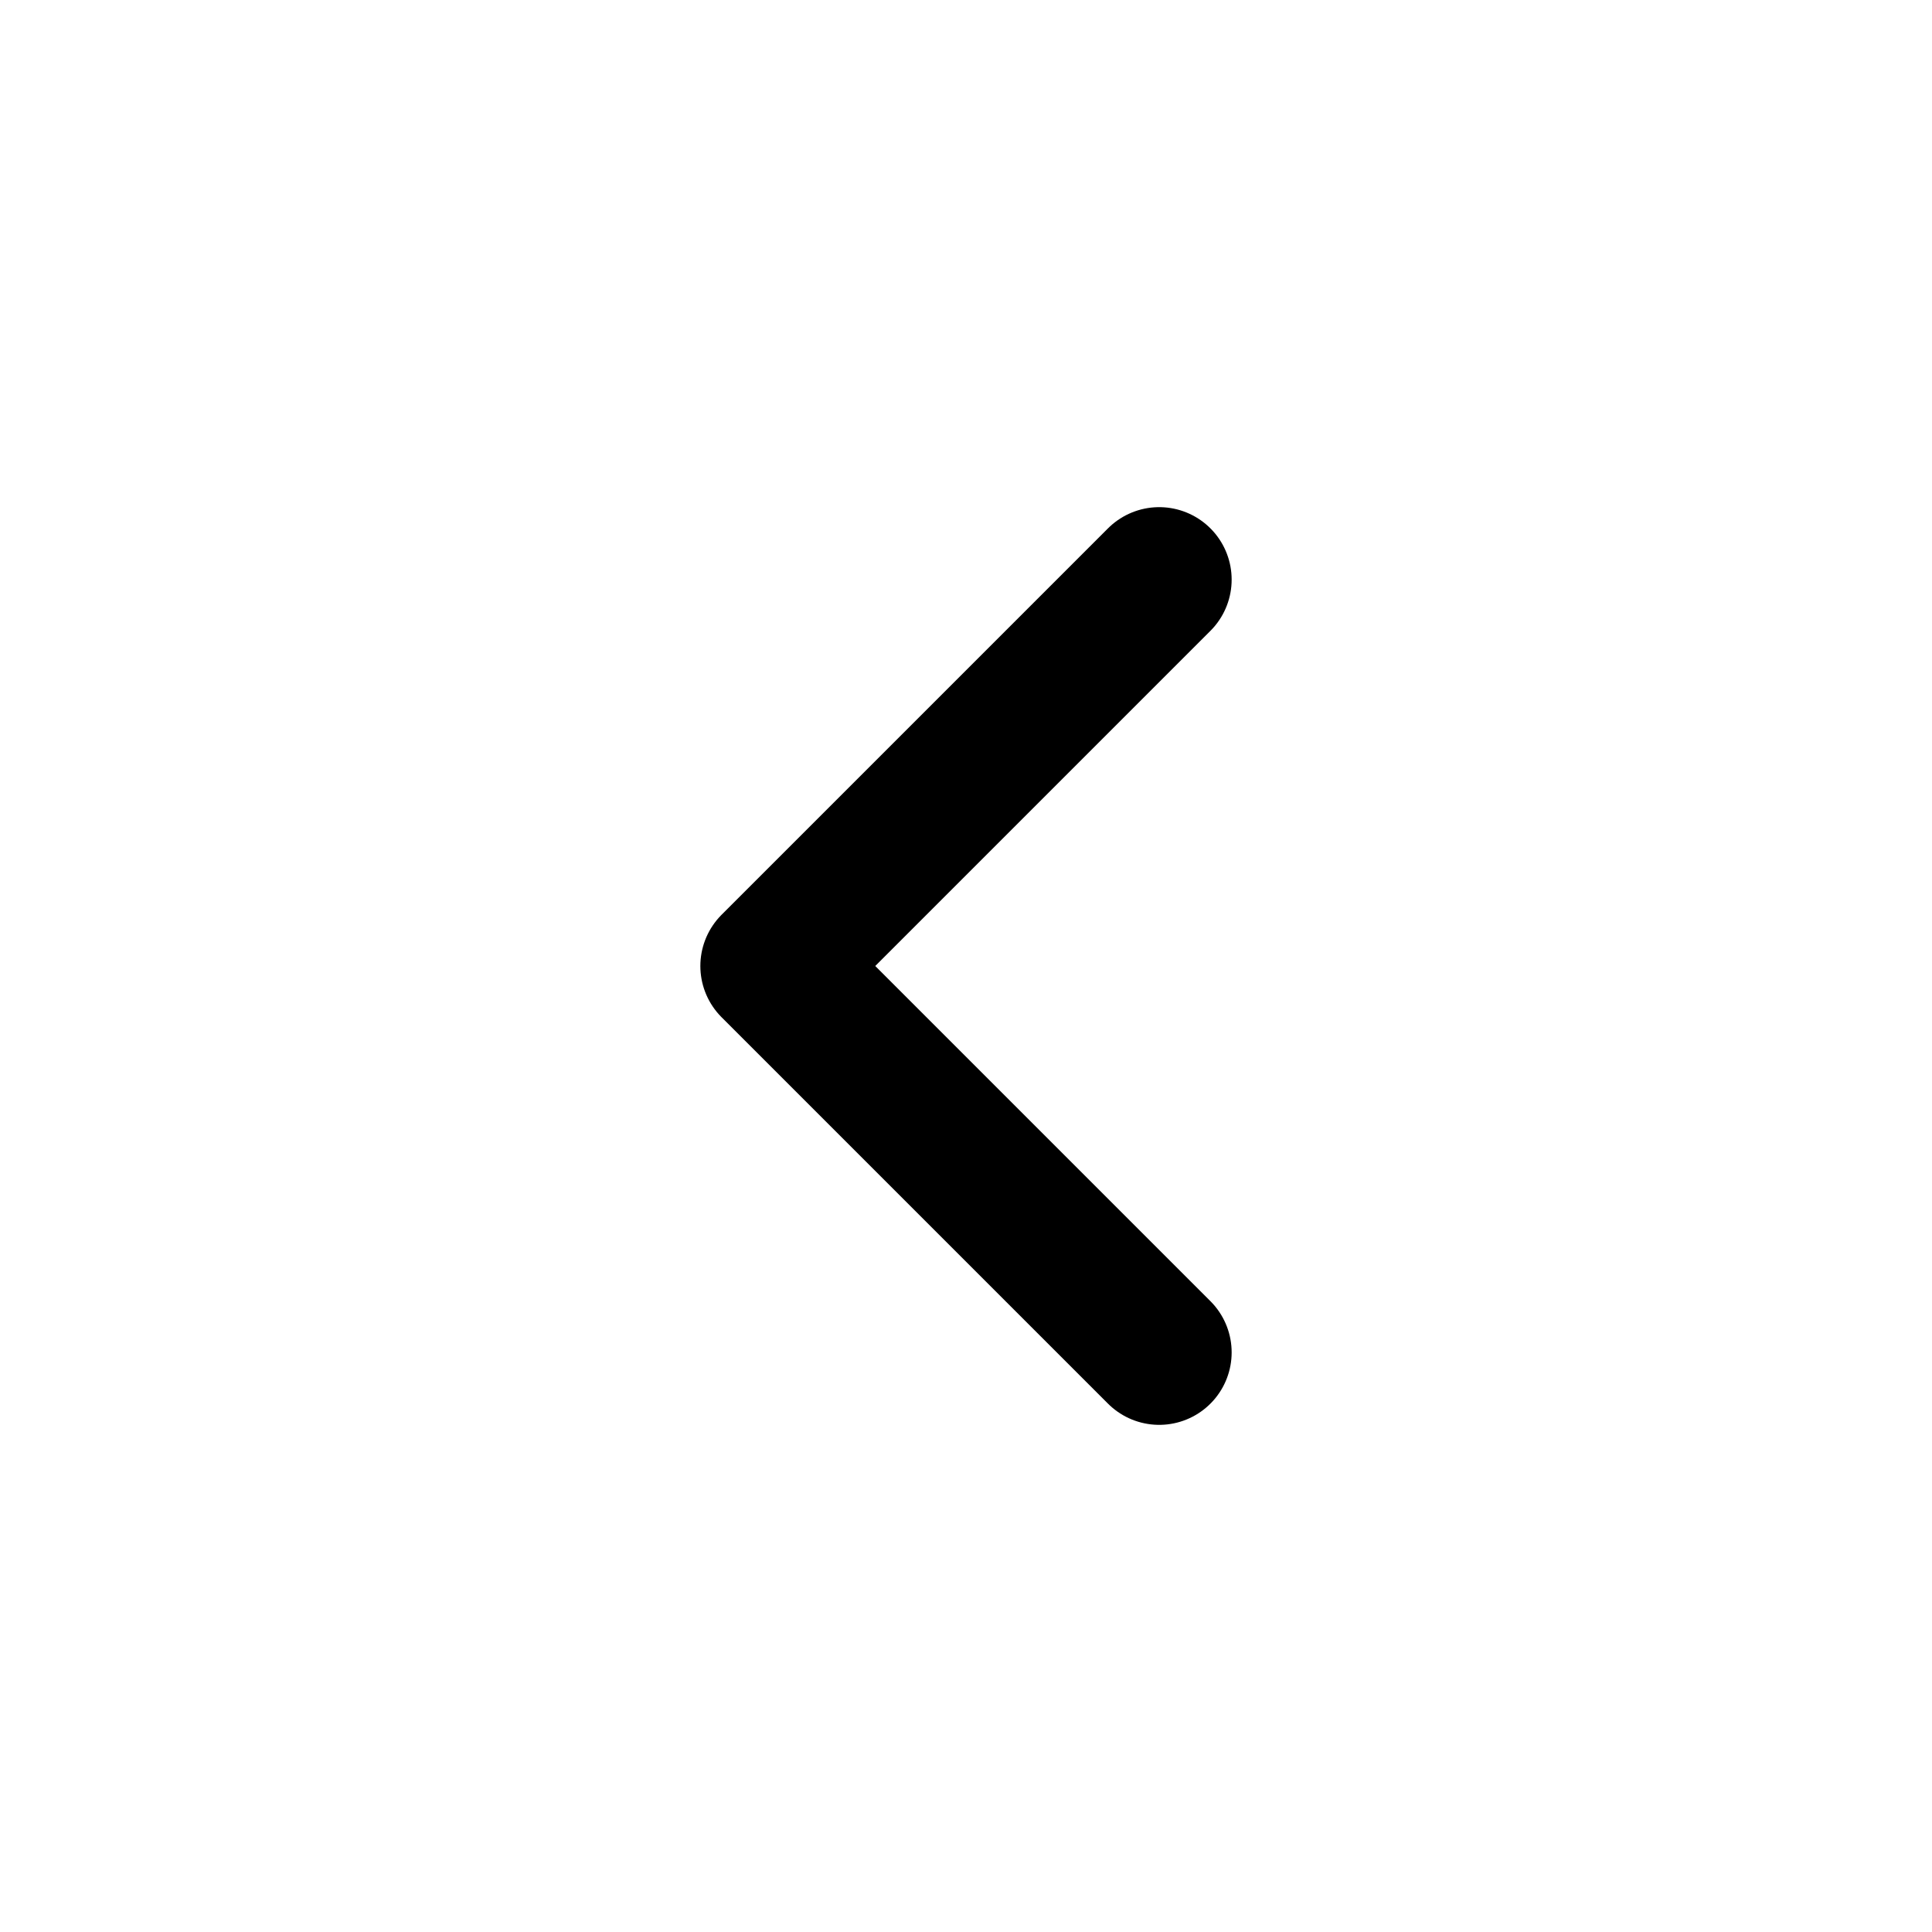
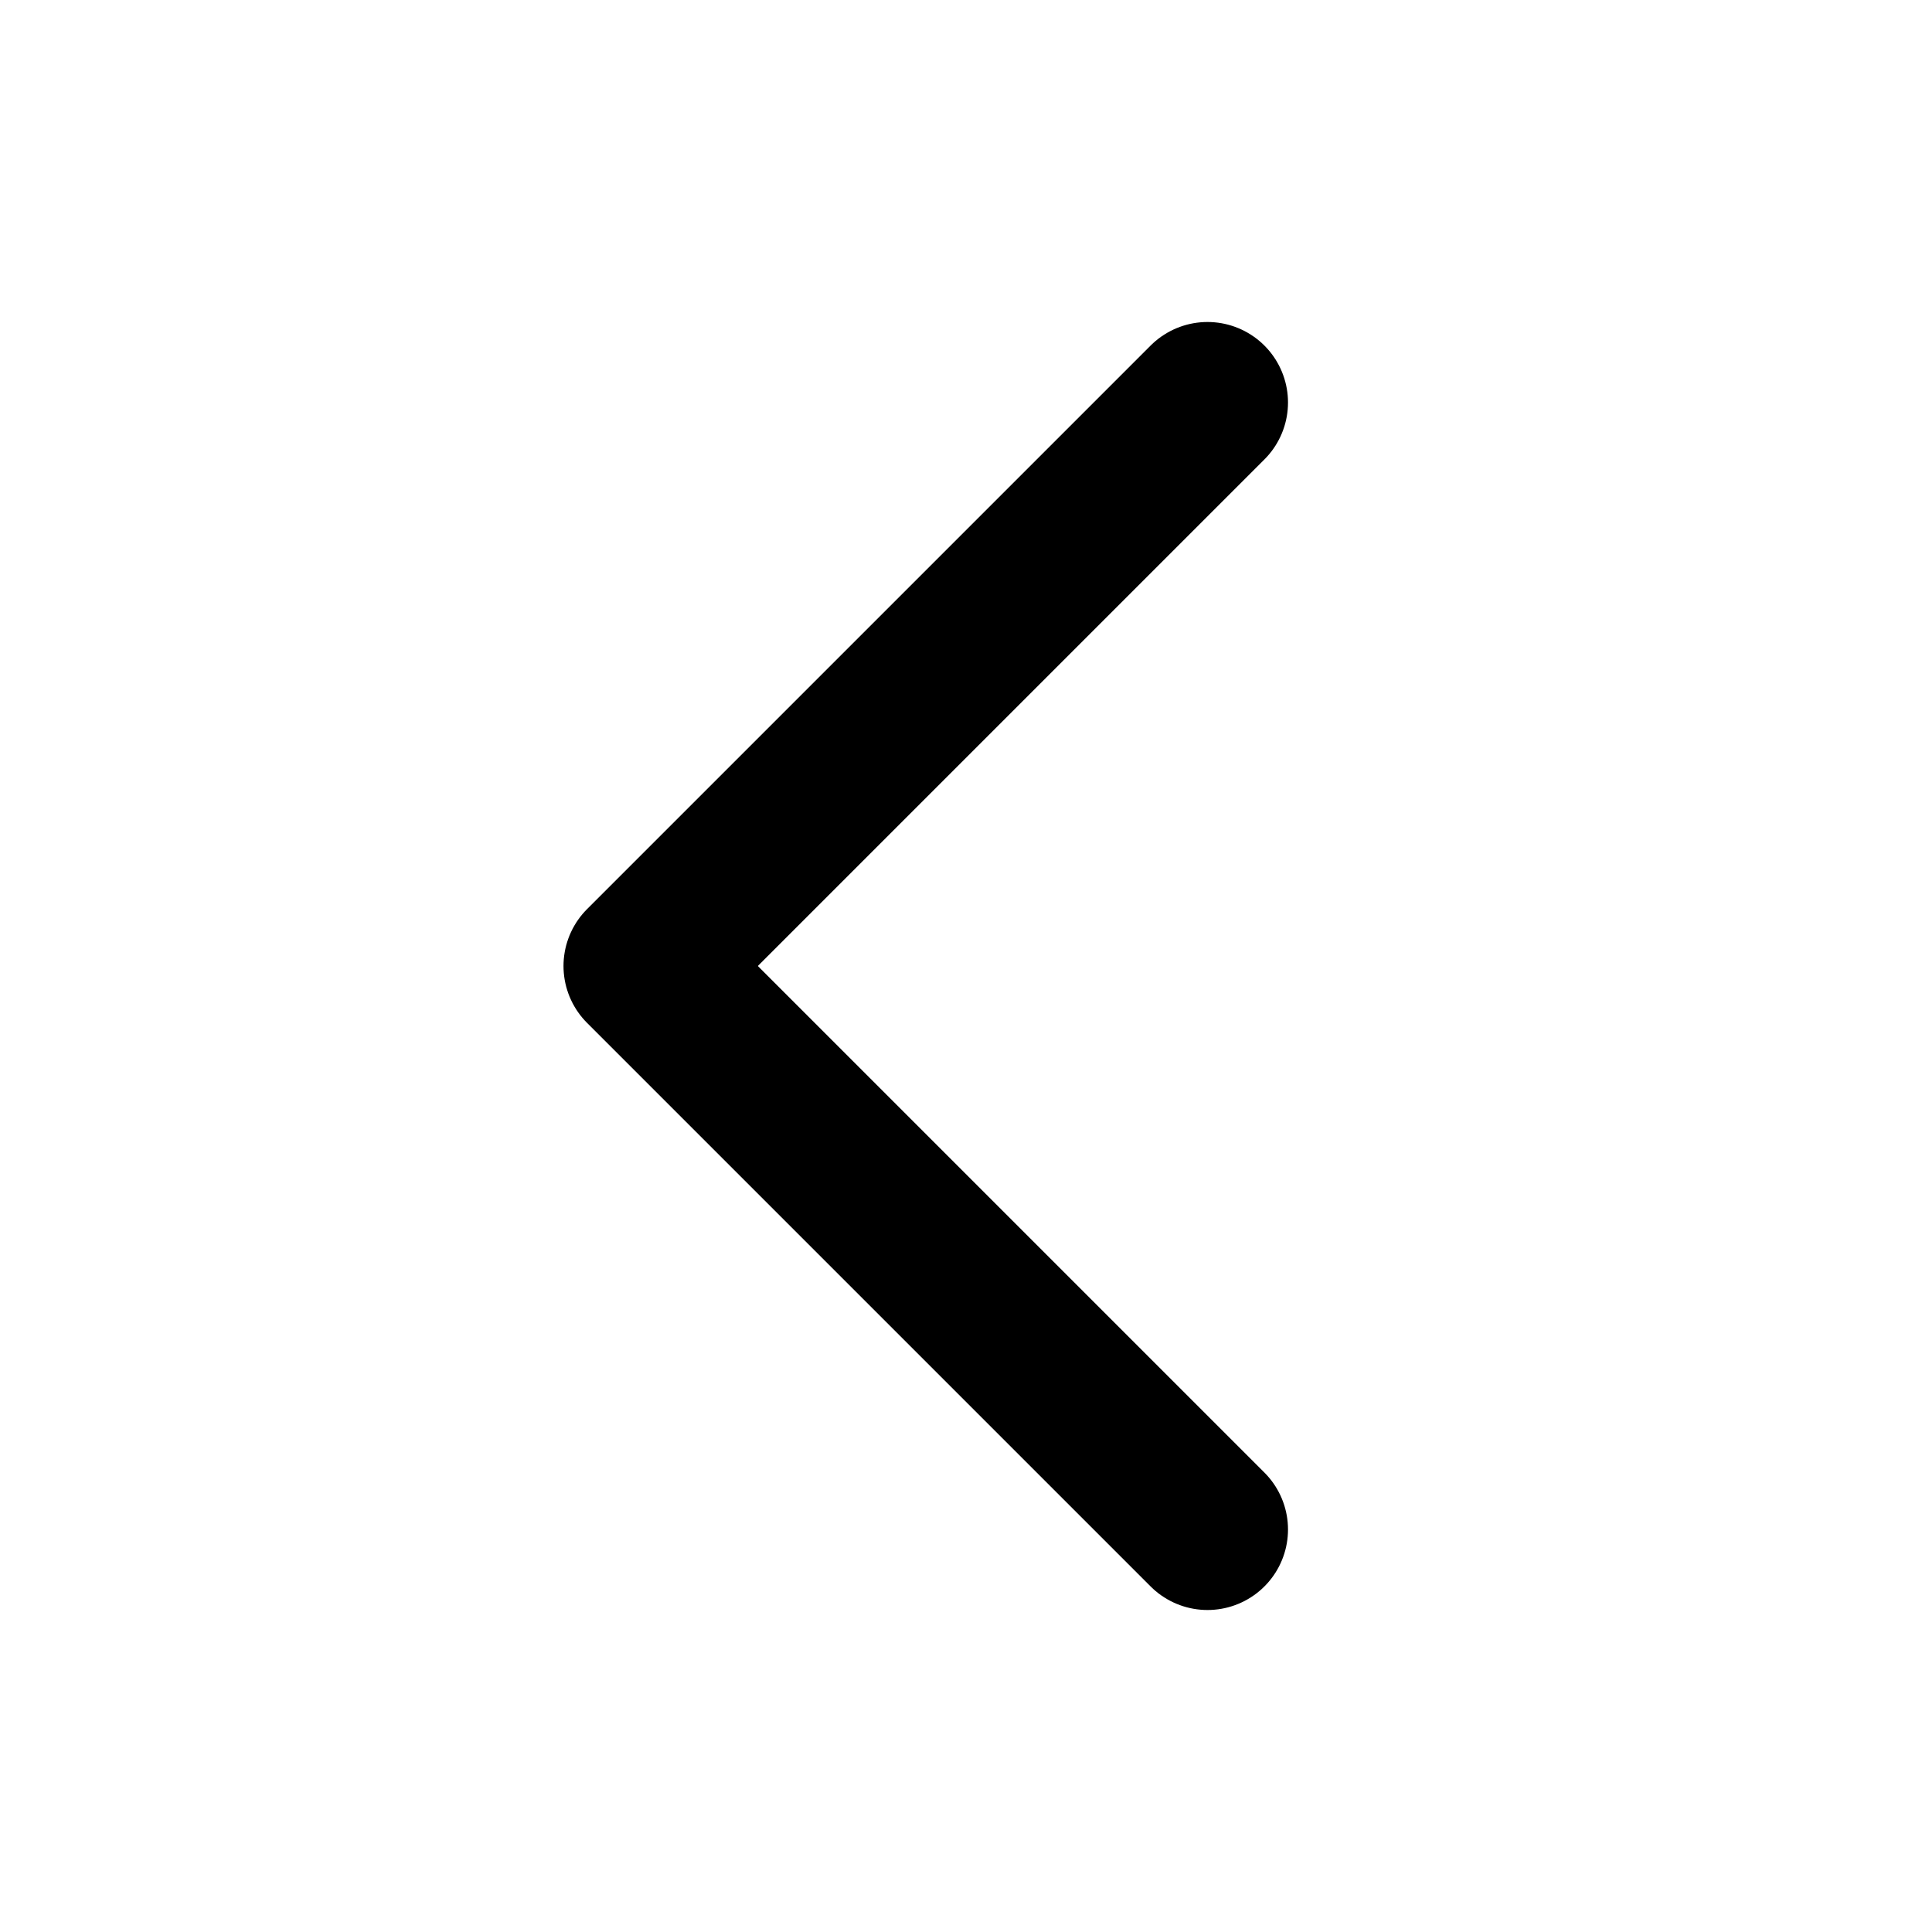
- <svg xmlns="http://www.w3.org/2000/svg" width="20" height="20" viewBox="0 0 20 20" fill="none">
-   <path d="M12 6L8 10L12 14" stroke="currentColor" stroke-width="1.5" stroke-linecap="round" stroke-linejoin="round" />
+ <svg xmlns="http://www.w3.org/2000/svg" width="18" height="18" viewBox="0 0 18 18" fill="none">
+   <path d="M11.25 14.25L6 9L11.25 3.75" stroke="currentColor" stroke-width="1.5" stroke-linecap="round" stroke-linejoin="round" />
</svg>
